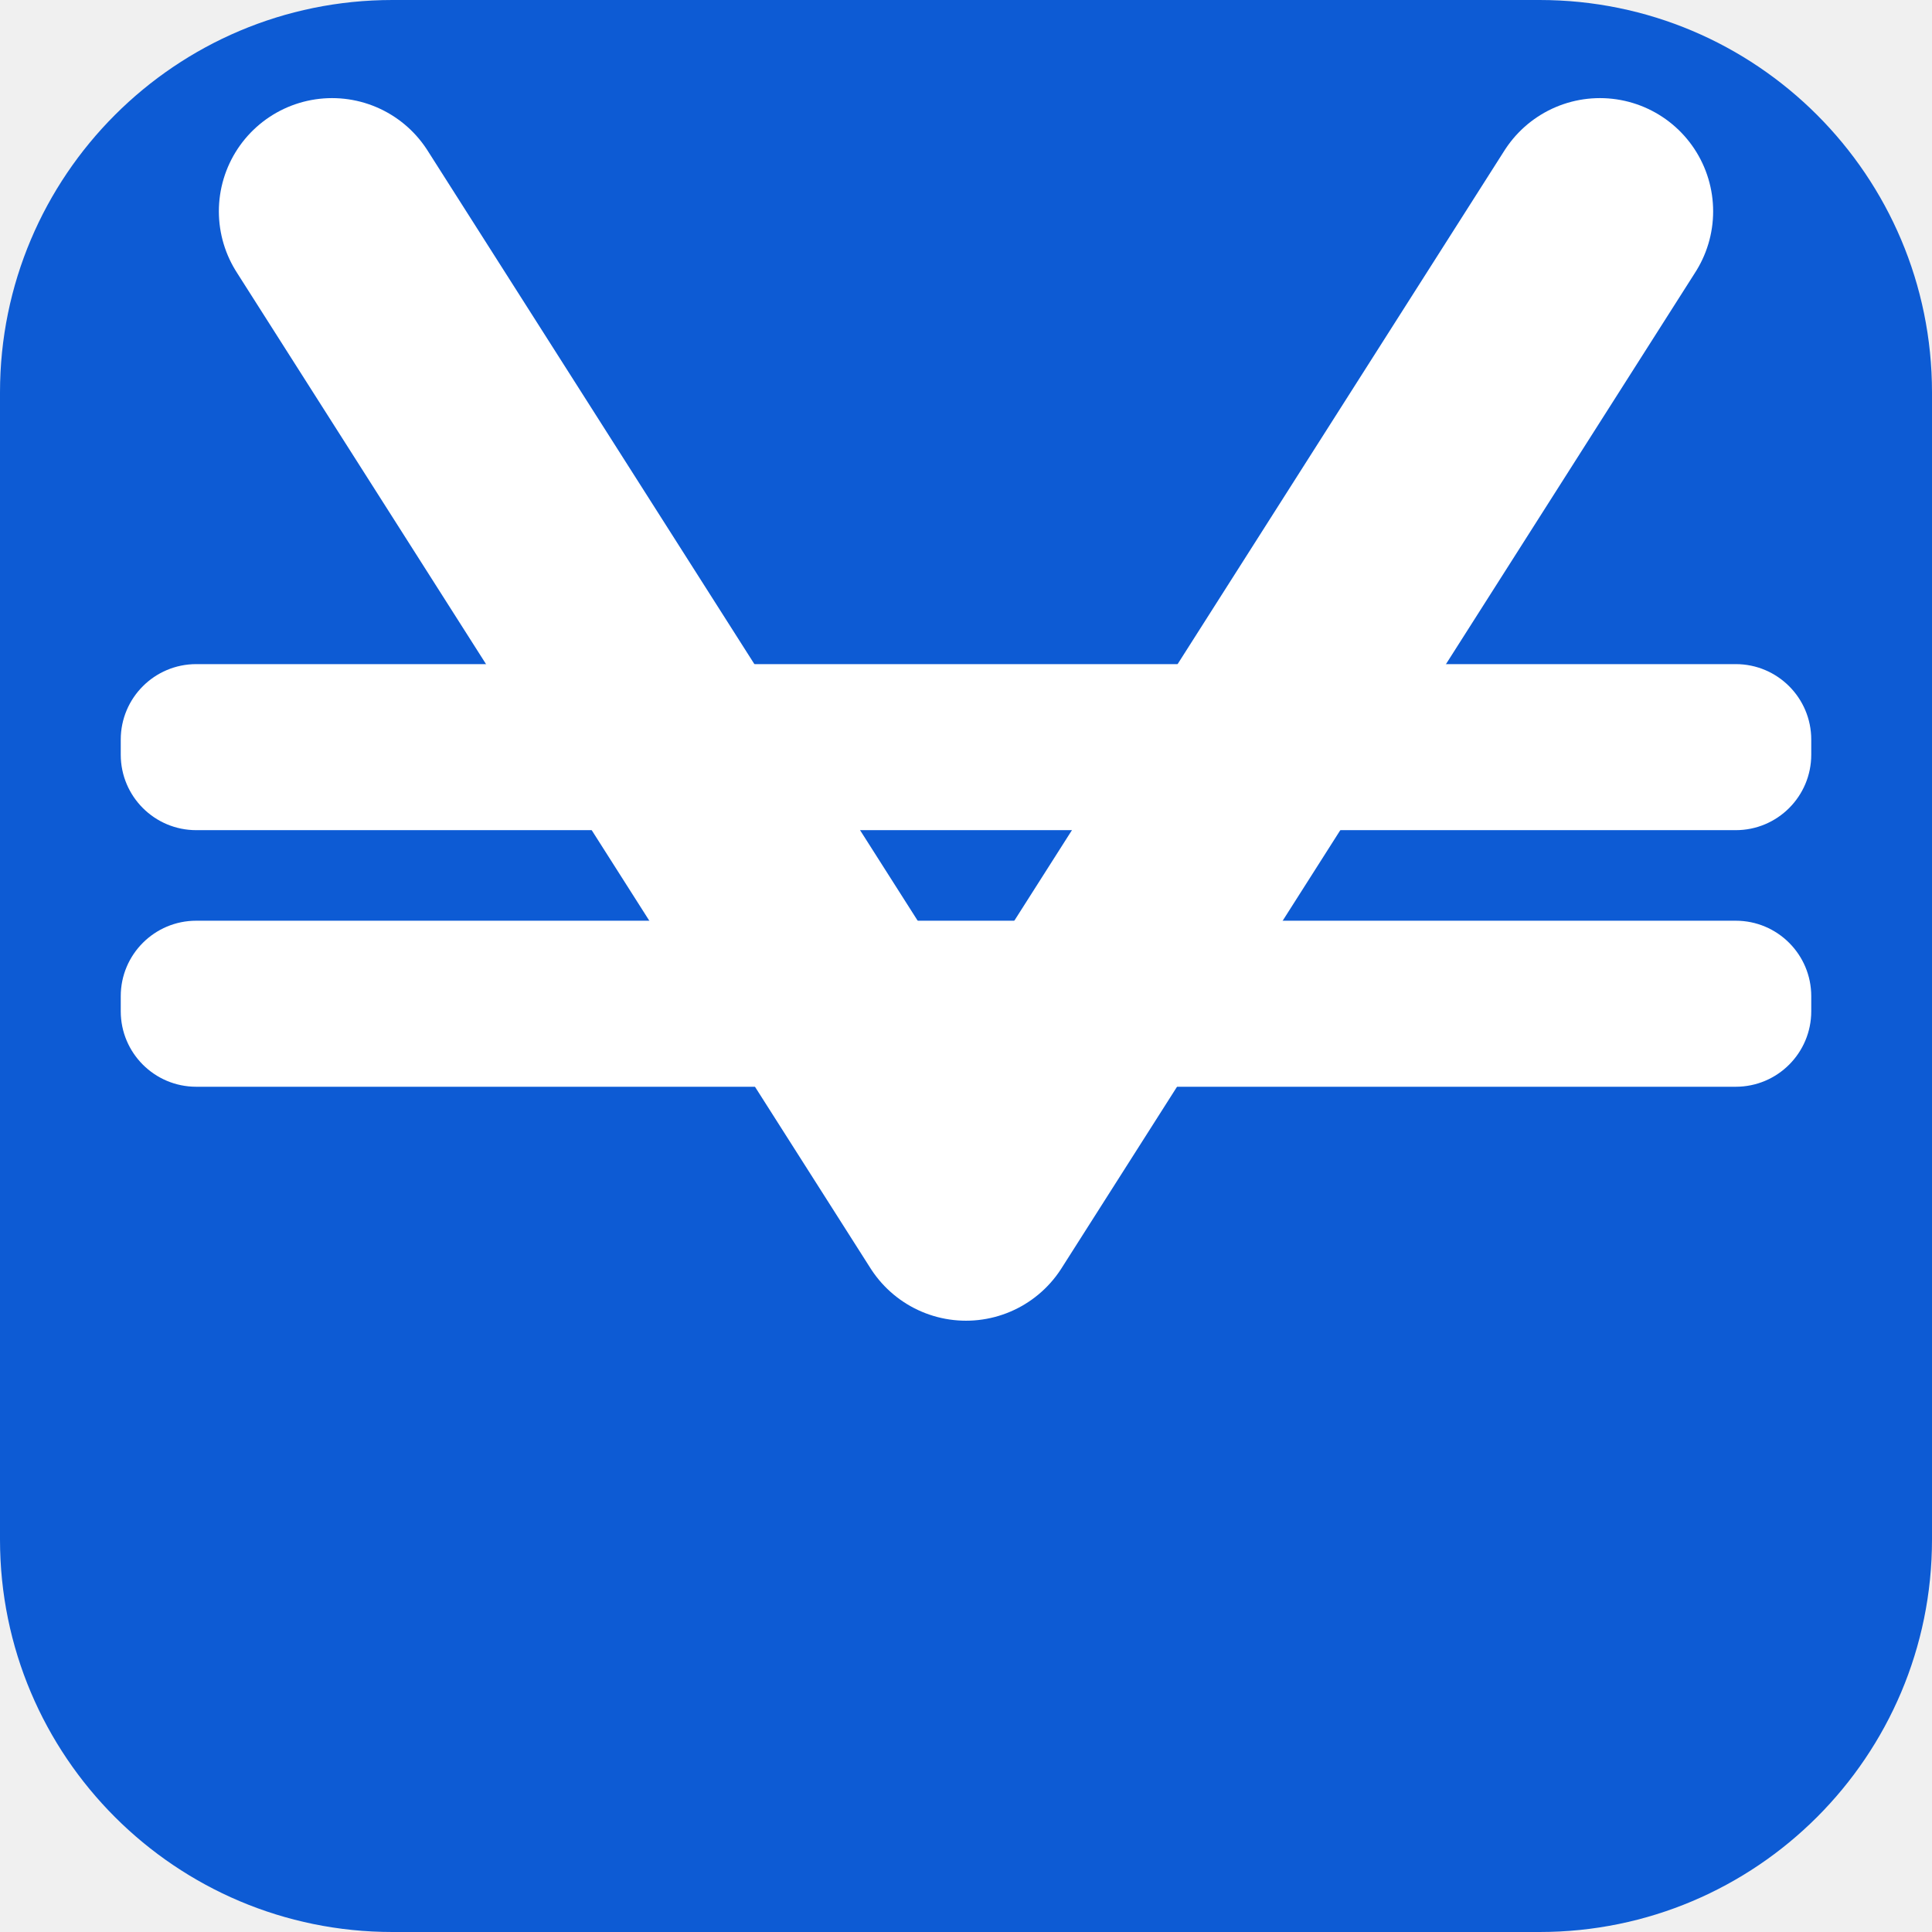
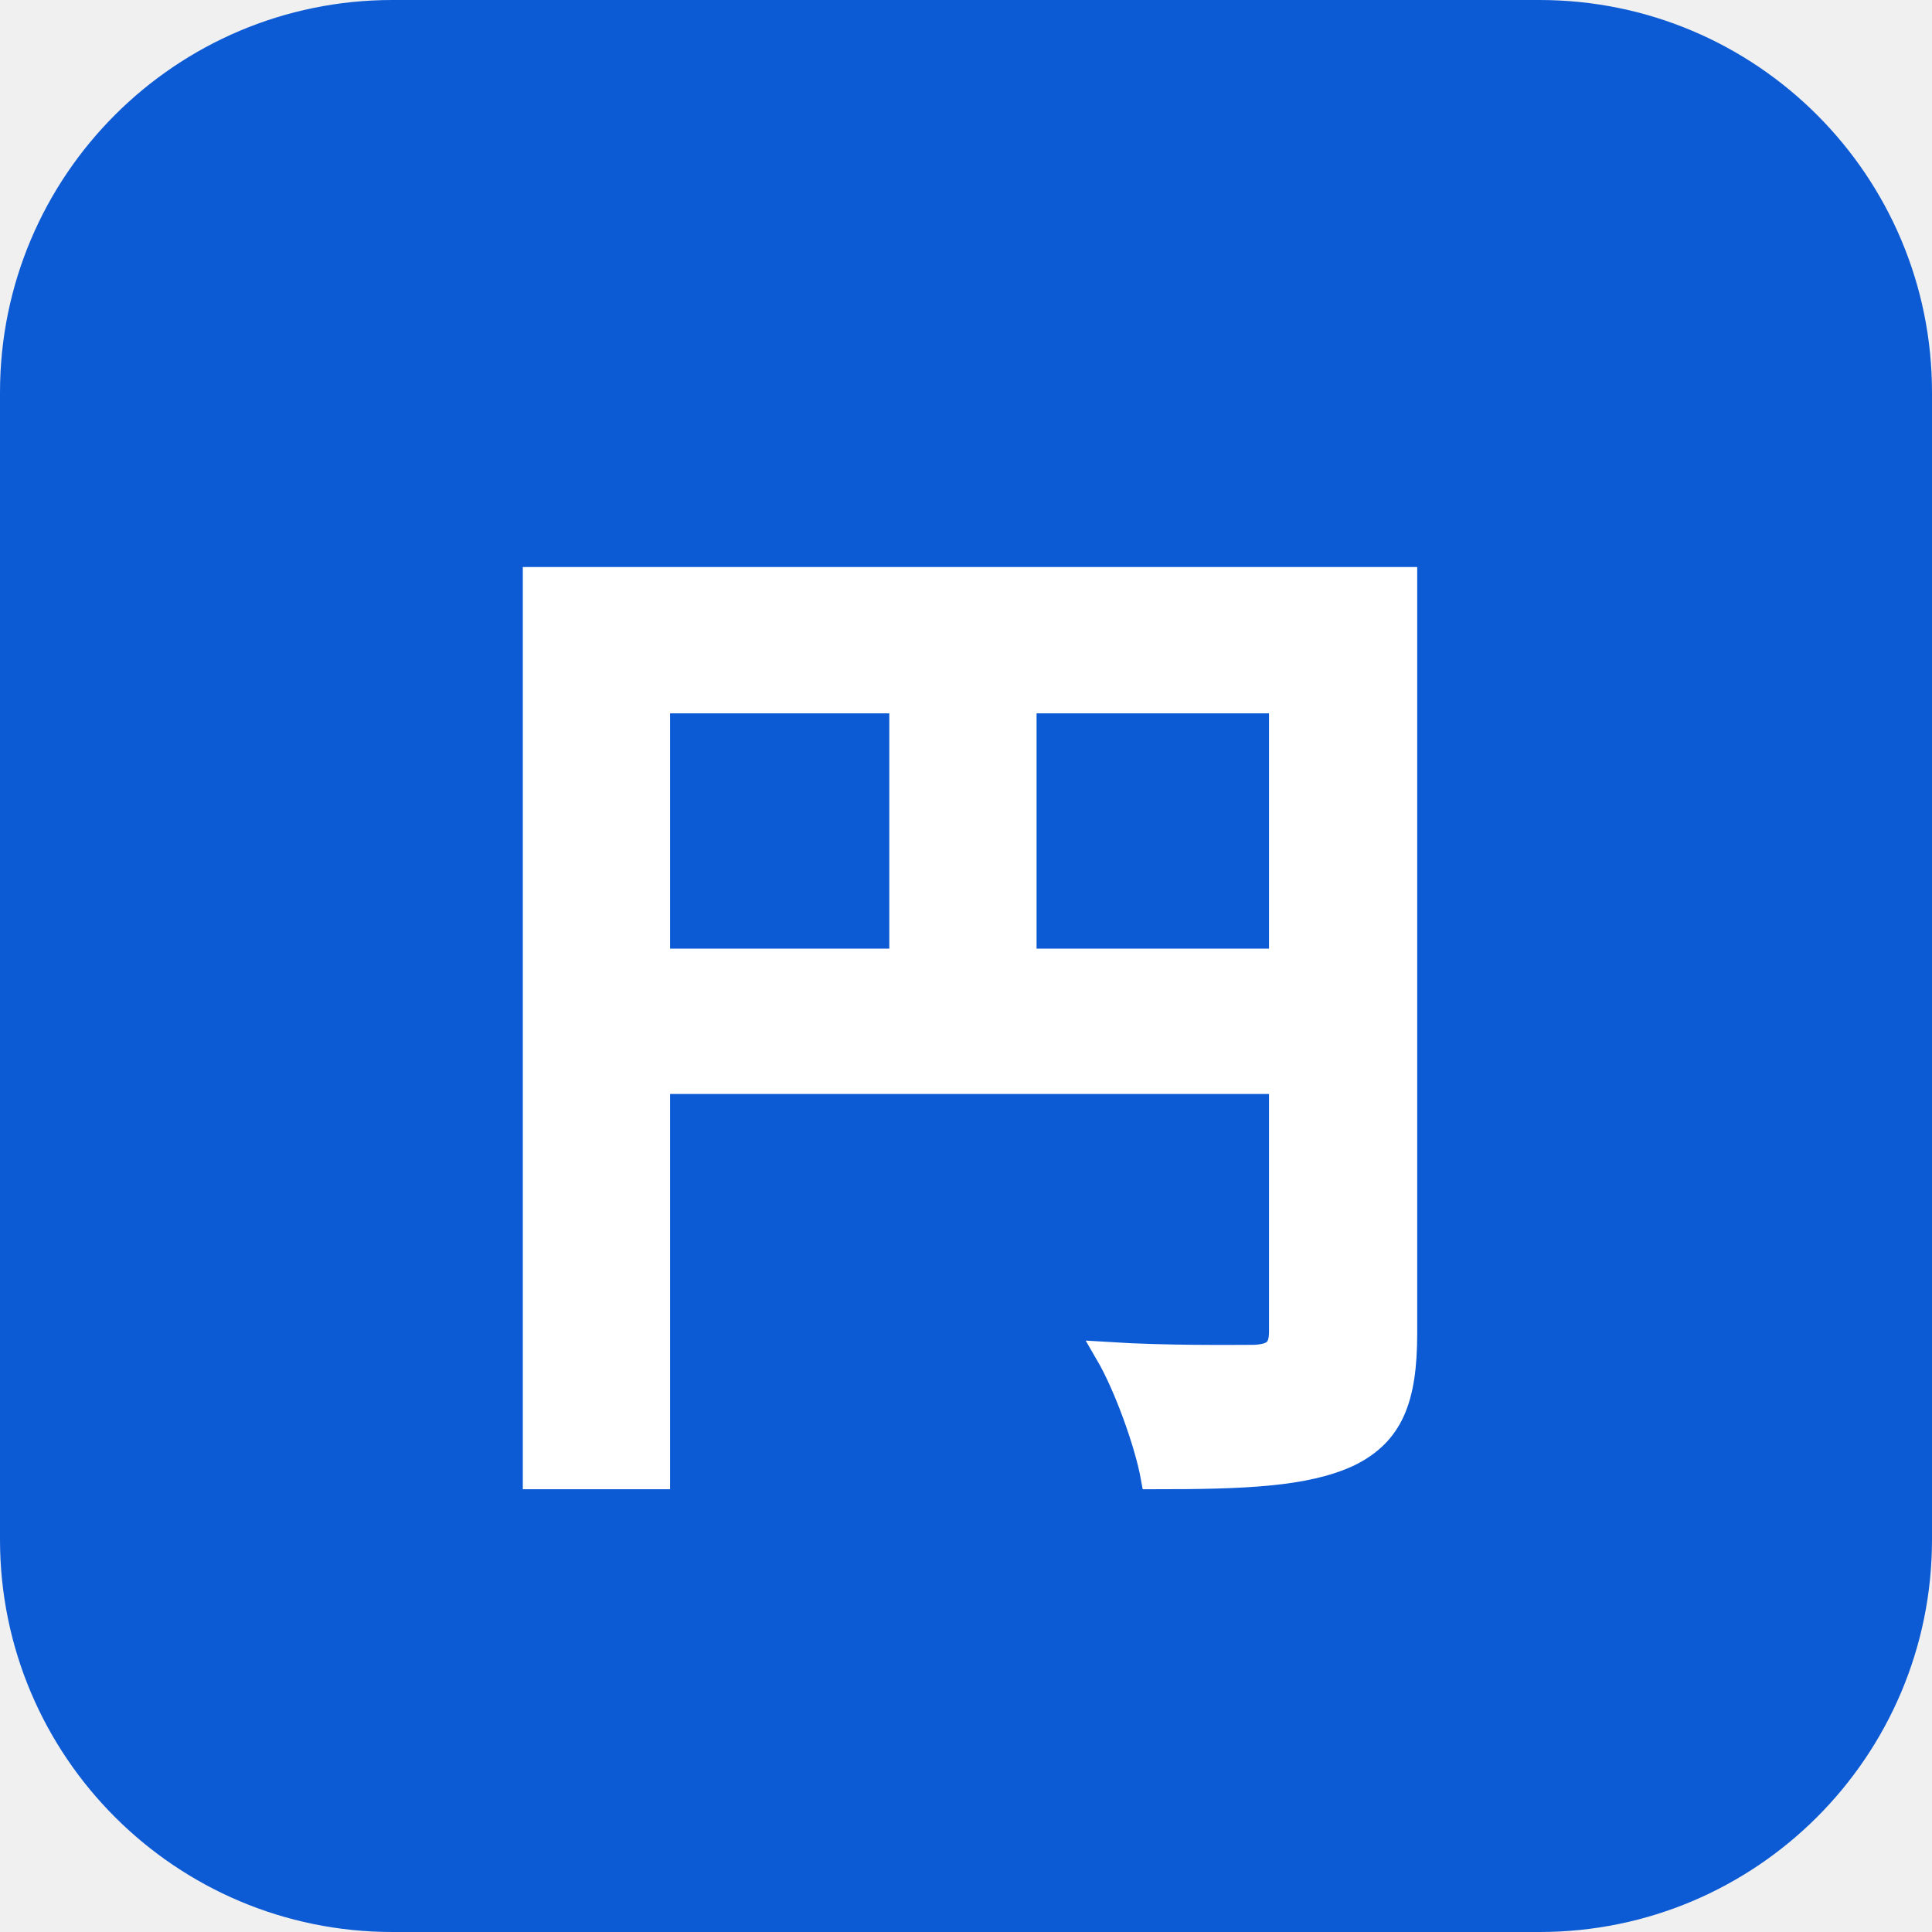
<svg xmlns="http://www.w3.org/2000/svg" width="64" height="64" viewBox="0 0 64 64" role="img" aria-label="円">
  <rect width="64" height="64" rx="13" fill="#0d5bd4" />
-   <g>
-     <path d="M11 7 L32 40 L53 7" fill="none" stroke="#ffffff" stroke-width="7.5" stroke-linecap="round" stroke-linejoin="round" />
-     <rect x="4" y="22" width="56" height="5.5" rx="2.5" fill="#ffffff" />
-     <rect x="4" y="30.5" width="56" height="5.5" rx="2.5" fill="#ffffff" />
-   </g>
+   <text x="32" y="34" text-anchor="middle" dominant-baseline="middle" font-family="Meiryo, 'Hiragino Kaku Gothic ProN', 'Yu Gothic', sans-serif" font-size="34" font-weight="700" fill="#ffffff" stroke="#ffffff" stroke-width="0.8">
+     円
+   </text>
</svg>
